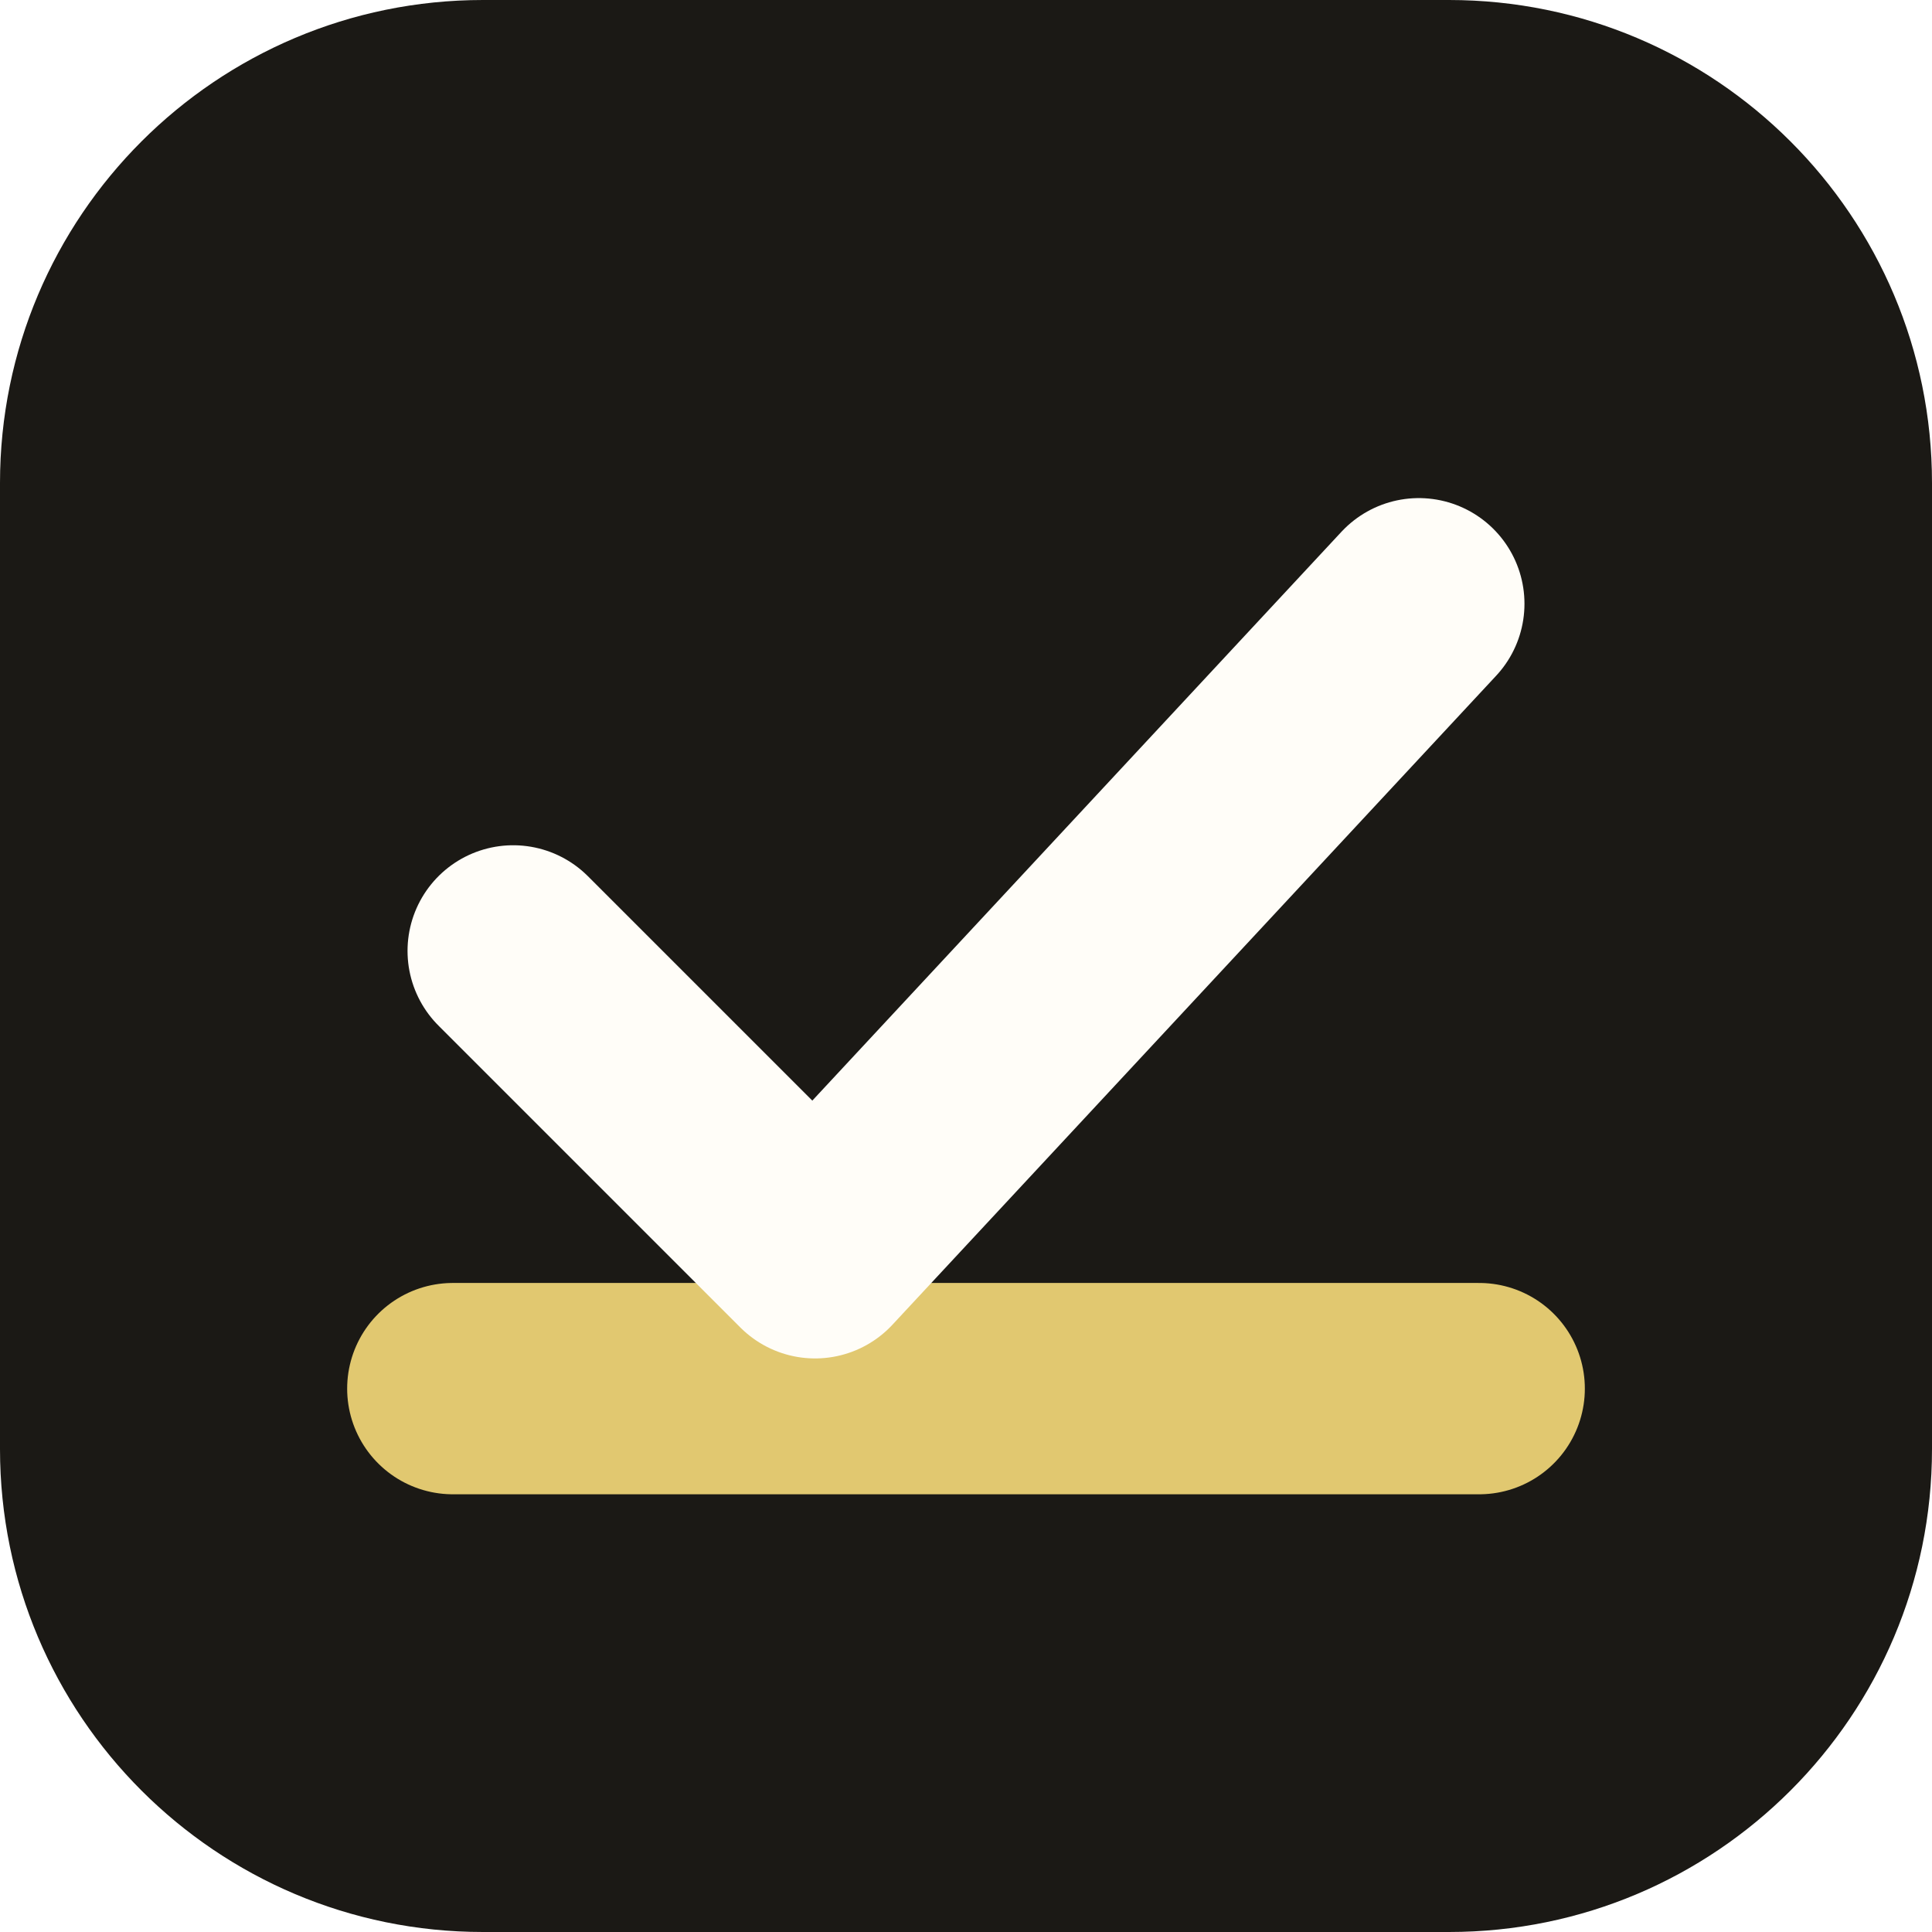
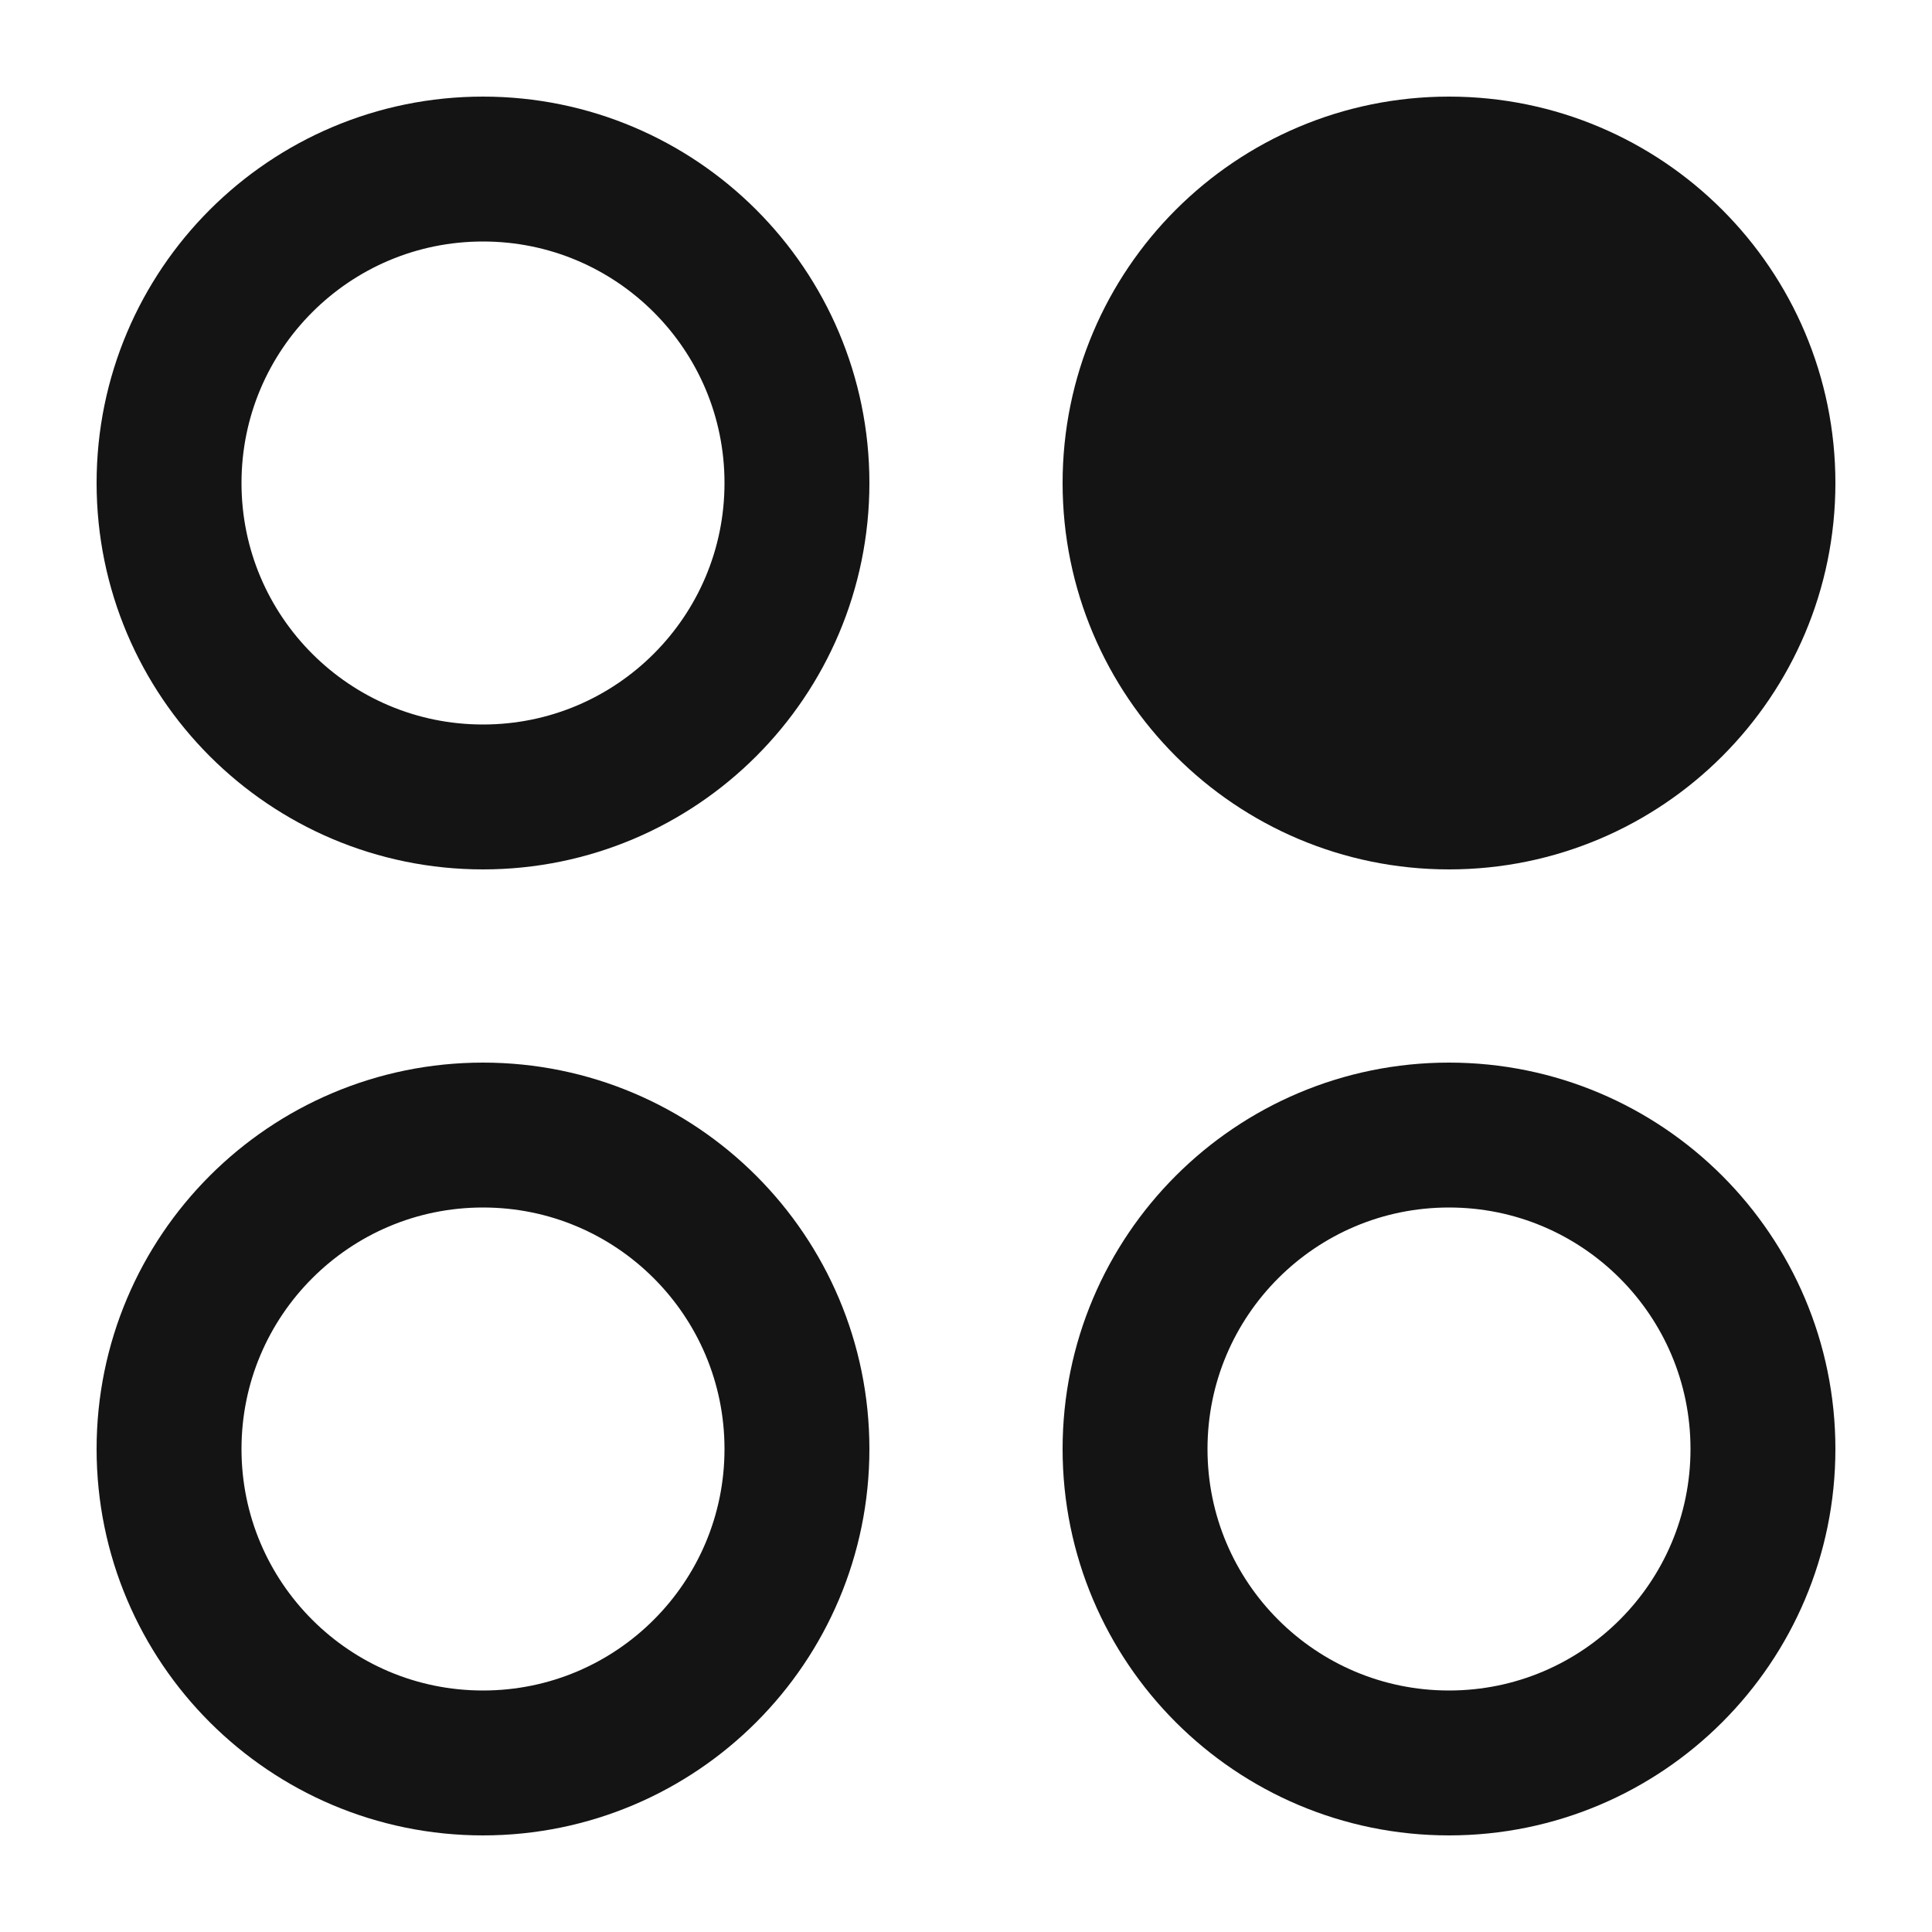
- <svg xmlns="http://www.w3.org/2000/svg" viewBox="0 0 64 64">
-   <rect width="64" height="64" rx="16" fill="#1b1915" />
-   <path d="M15 46h34" stroke="#f6dc7a" stroke-width="7" stroke-linecap="round" opacity=".9" />
-   <path d="M17 31.5 27 41.5 47 20" fill="none" stroke="#fffdf8" stroke-width="7" stroke-linecap="round" stroke-linejoin="round" />
+ <svg xmlns="http://www.w3.org/2000/svg" viewBox="0 0 20 20">
+   <style>
+     g { stroke: #141414; }
+     .on { fill: #141414; }
+     @media (prefers-color-scheme: dark) {
+       g { stroke: #ececea; }
+       .on { fill: #ececea; }
+     }
+   </style>
+   <g fill="none" stroke-width="1.5">
+     <circle cx="5" cy="5" r="3.25" />
+     <circle class="on" cx="15" cy="5" r="3.25" />
+     <circle cx="5" cy="15" r="3.25" />
+     <circle cx="15" cy="15" r="3.25" />
+   </g>
</svg>
